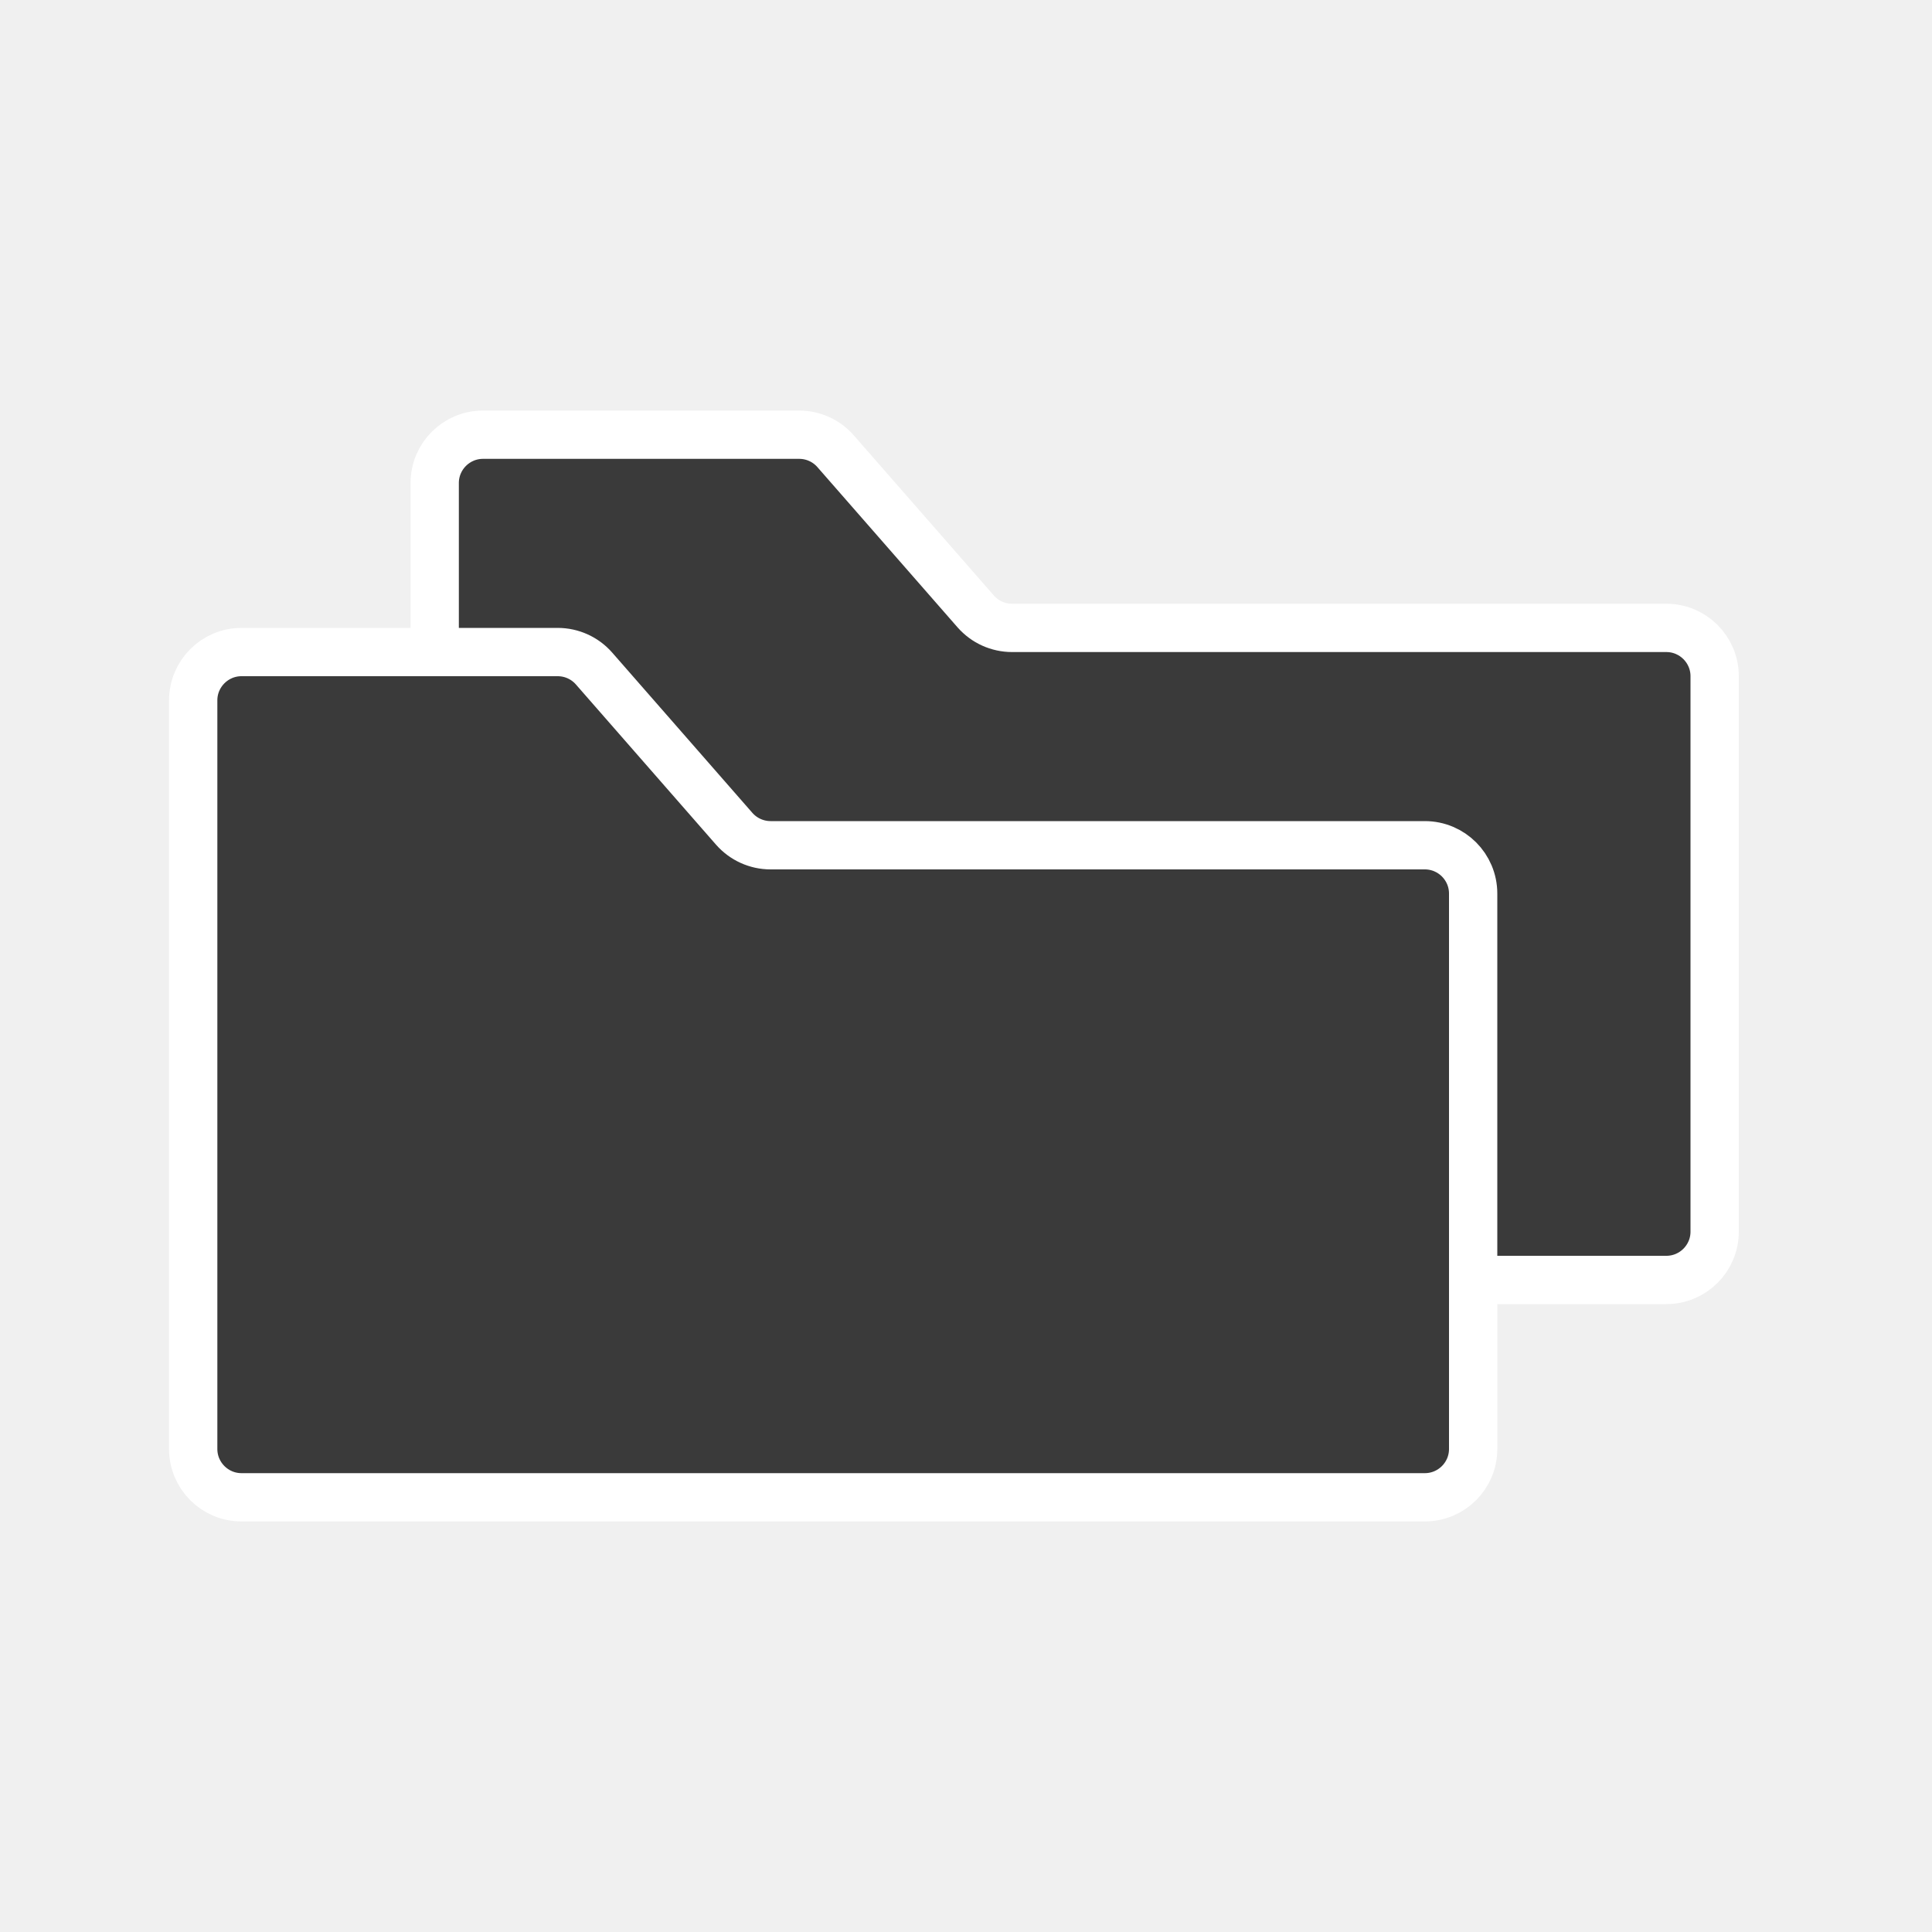
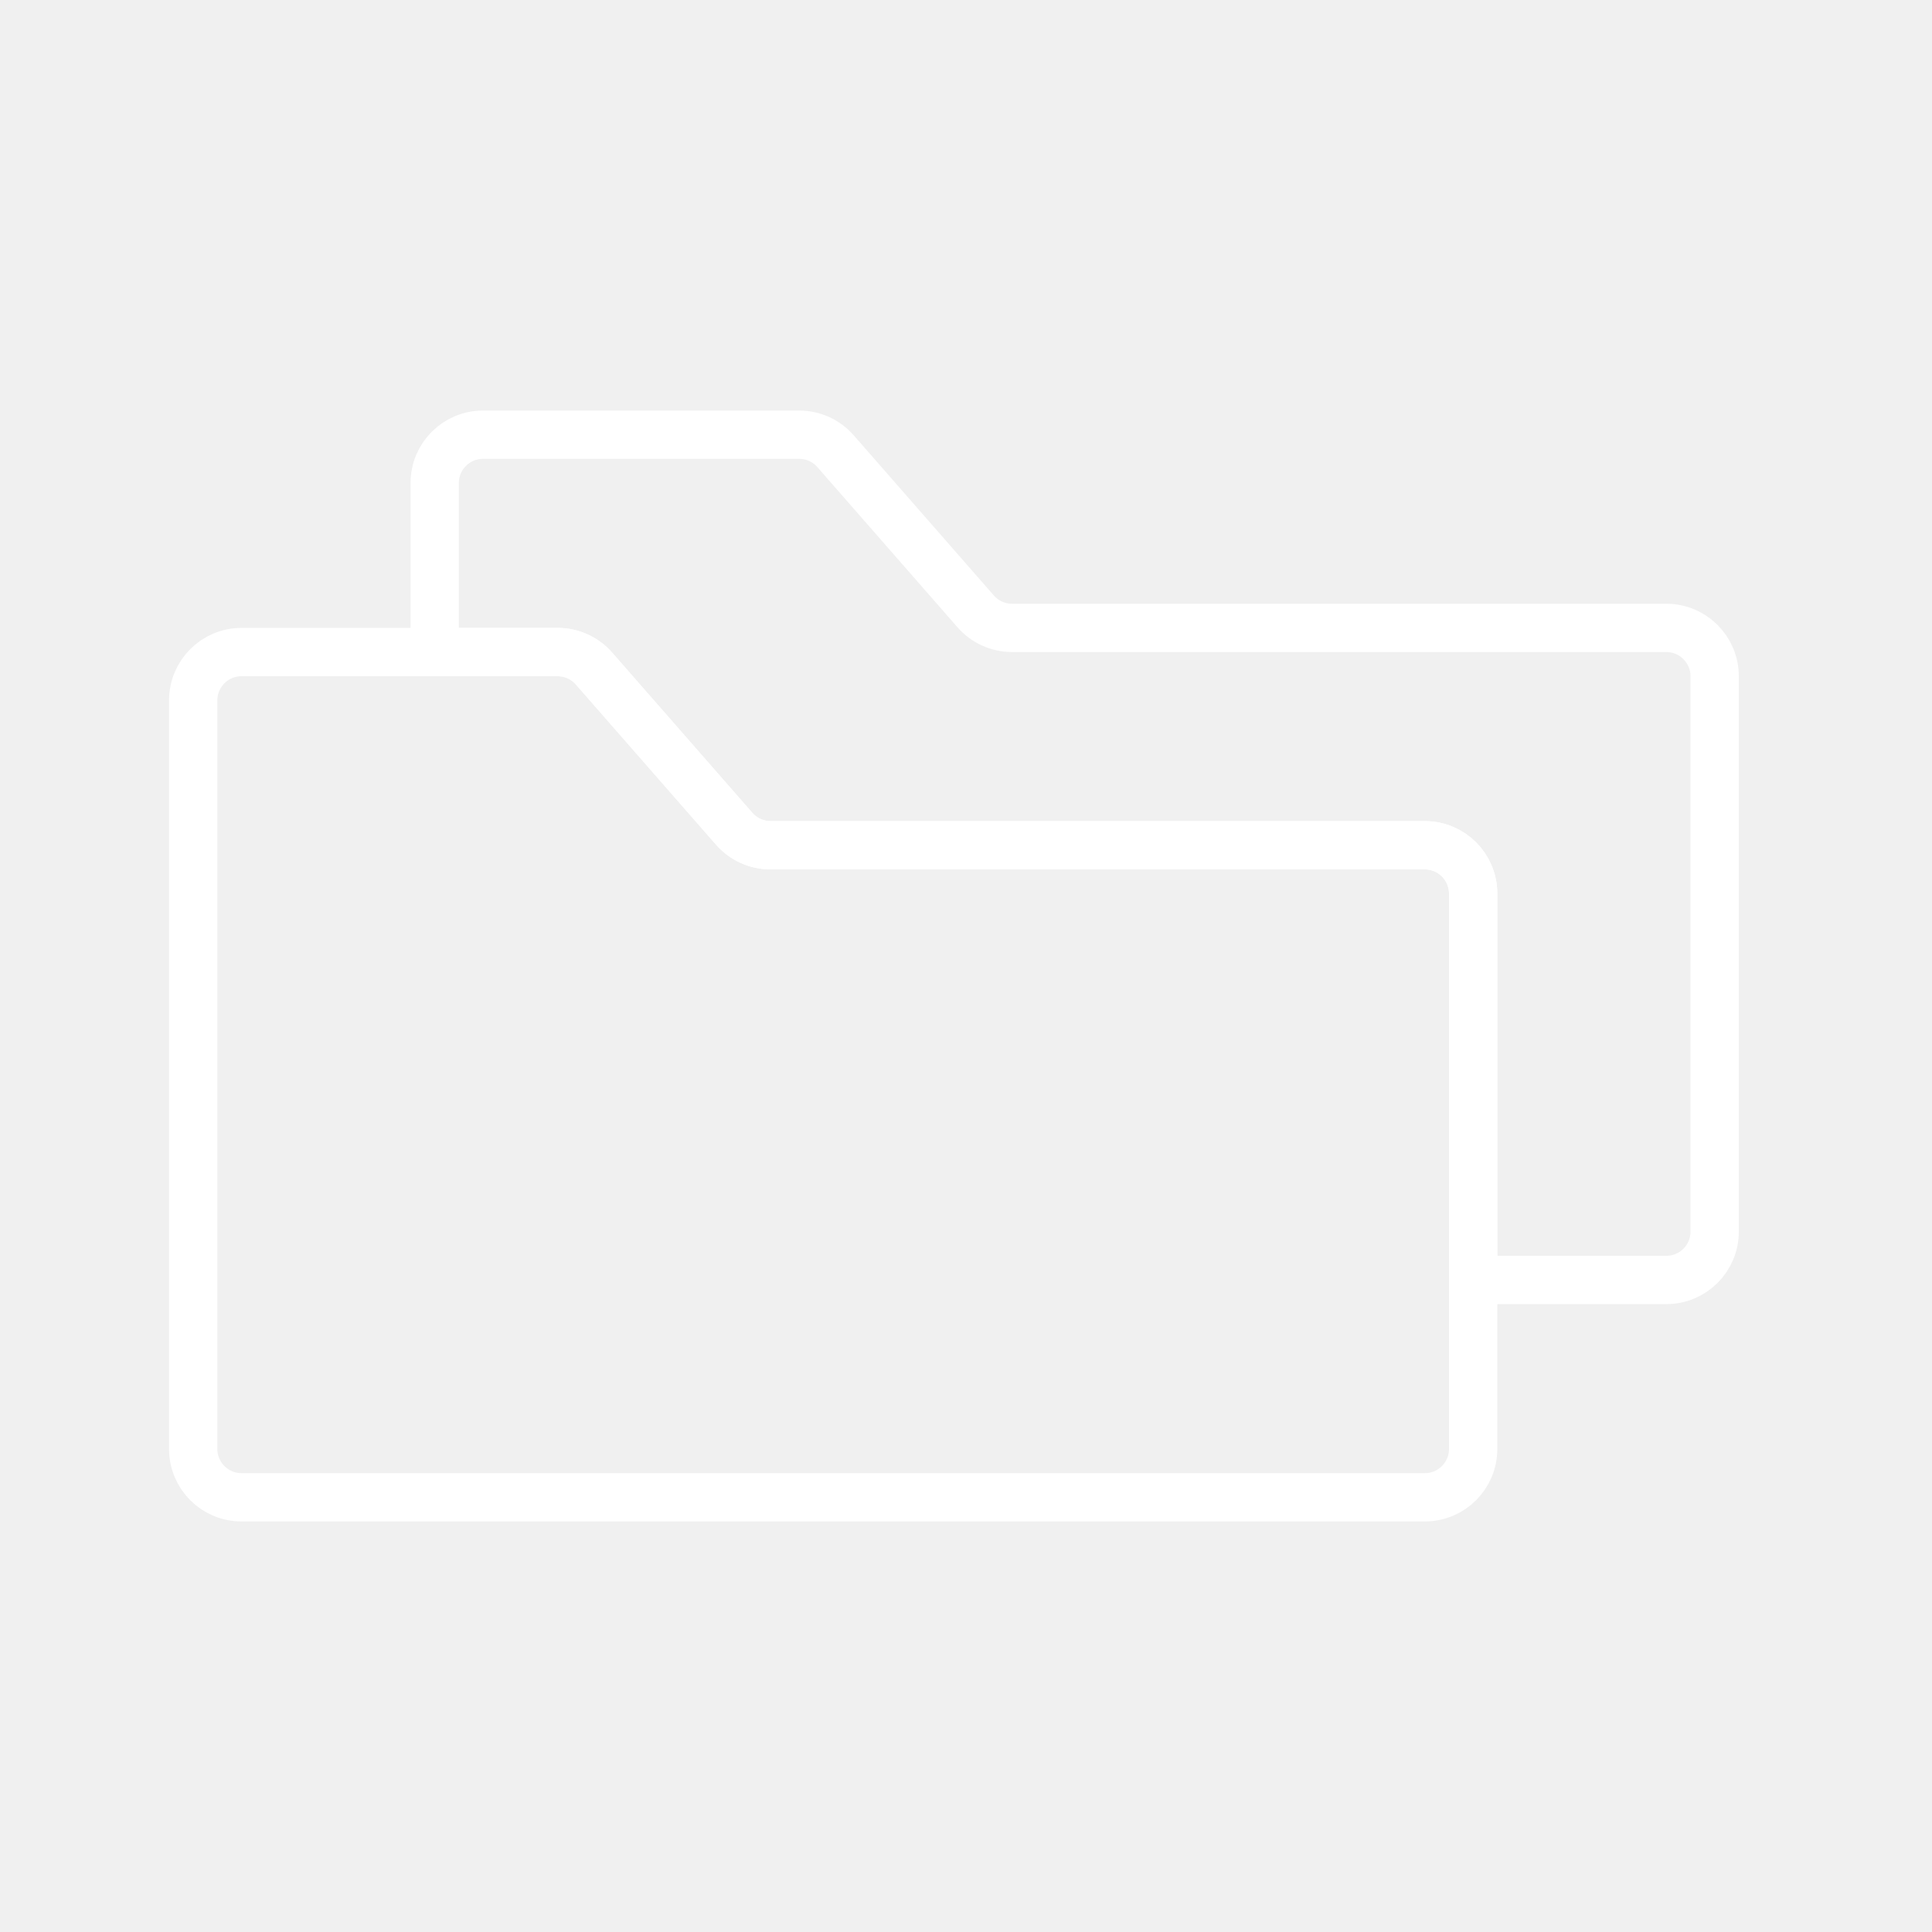
<svg xmlns="http://www.w3.org/2000/svg" width="40" height="40" viewBox="0 0 40 40" fill="none">
-   <path d="M34.5 26.5H10C9.448 26.5 9 26.052 9 25.5V10C9 9.448 9.448 9 10 9H16.546C16.835 9 17.109 9.124 17.299 9.341L20.201 12.659C20.391 12.876 20.665 13 20.954 13H34.5C35.052 13 35.5 13.448 35.5 14V25.5C35.5 26.052 35.052 26.5 34.5 26.5Z" fill="#3A3A3A" stroke="white" />
-   <path d="M29.5 31H5C4.448 31 4 30.552 4 30V14.5C4 13.948 4.448 13.5 5 13.5H11.546C11.835 13.5 12.109 13.624 12.299 13.841L15.201 17.159C15.391 17.375 15.665 17.5 15.954 17.5H29.5C30.052 17.5 30.5 17.948 30.5 18.5V30C30.5 30.552 30.052 31 29.5 31Z" fill="#3A3A3A" stroke="white" />
+   <path d="M9,13.5L9,10C9,9.448 9.448,9 10,9L16.546,9C16.835,9 17.109,9.124 17.299,9.342L20.201,12.659C20.391,12.876 20.665,13 20.954,13L34.5,13C35.052,13 35.5,13.448 35.5,14L35.5,25.5C35.5,26.052 35.052,26.5 34.5,26.5L30.5,26.5L30.5,18.5C30.5,17.948 30.052,17.5 29.5,17.5L15.954,17.5C15.665,17.5 15.391,17.376 15.201,17.159L12.299,13.842C12.109,13.625 11.835,13.5 11.546,13.5L9,13.5Z" style="fill:none;fill-rule:nonzero;stroke:white;stroke-width:1px;" />
+   <path d="M29.5,31L5,31C4.448,31 4,30.552 4,30L4,14.5C4,13.948 4.448,13.5 5,13.5L11.546,13.5C11.835,13.5 12.109,13.625 12.299,13.842L15.201,17.159C15.391,17.376 15.665,17.5 15.954,17.5L29.5,17.5C30.052,17.5 30.5,17.948 30.5,18.5L30.5,30C30.5,30.552 30.052,31 29.5,31Z" style="fill:none;fill-rule:nonzero;stroke:white;stroke-width:1px;" />
</svg>
